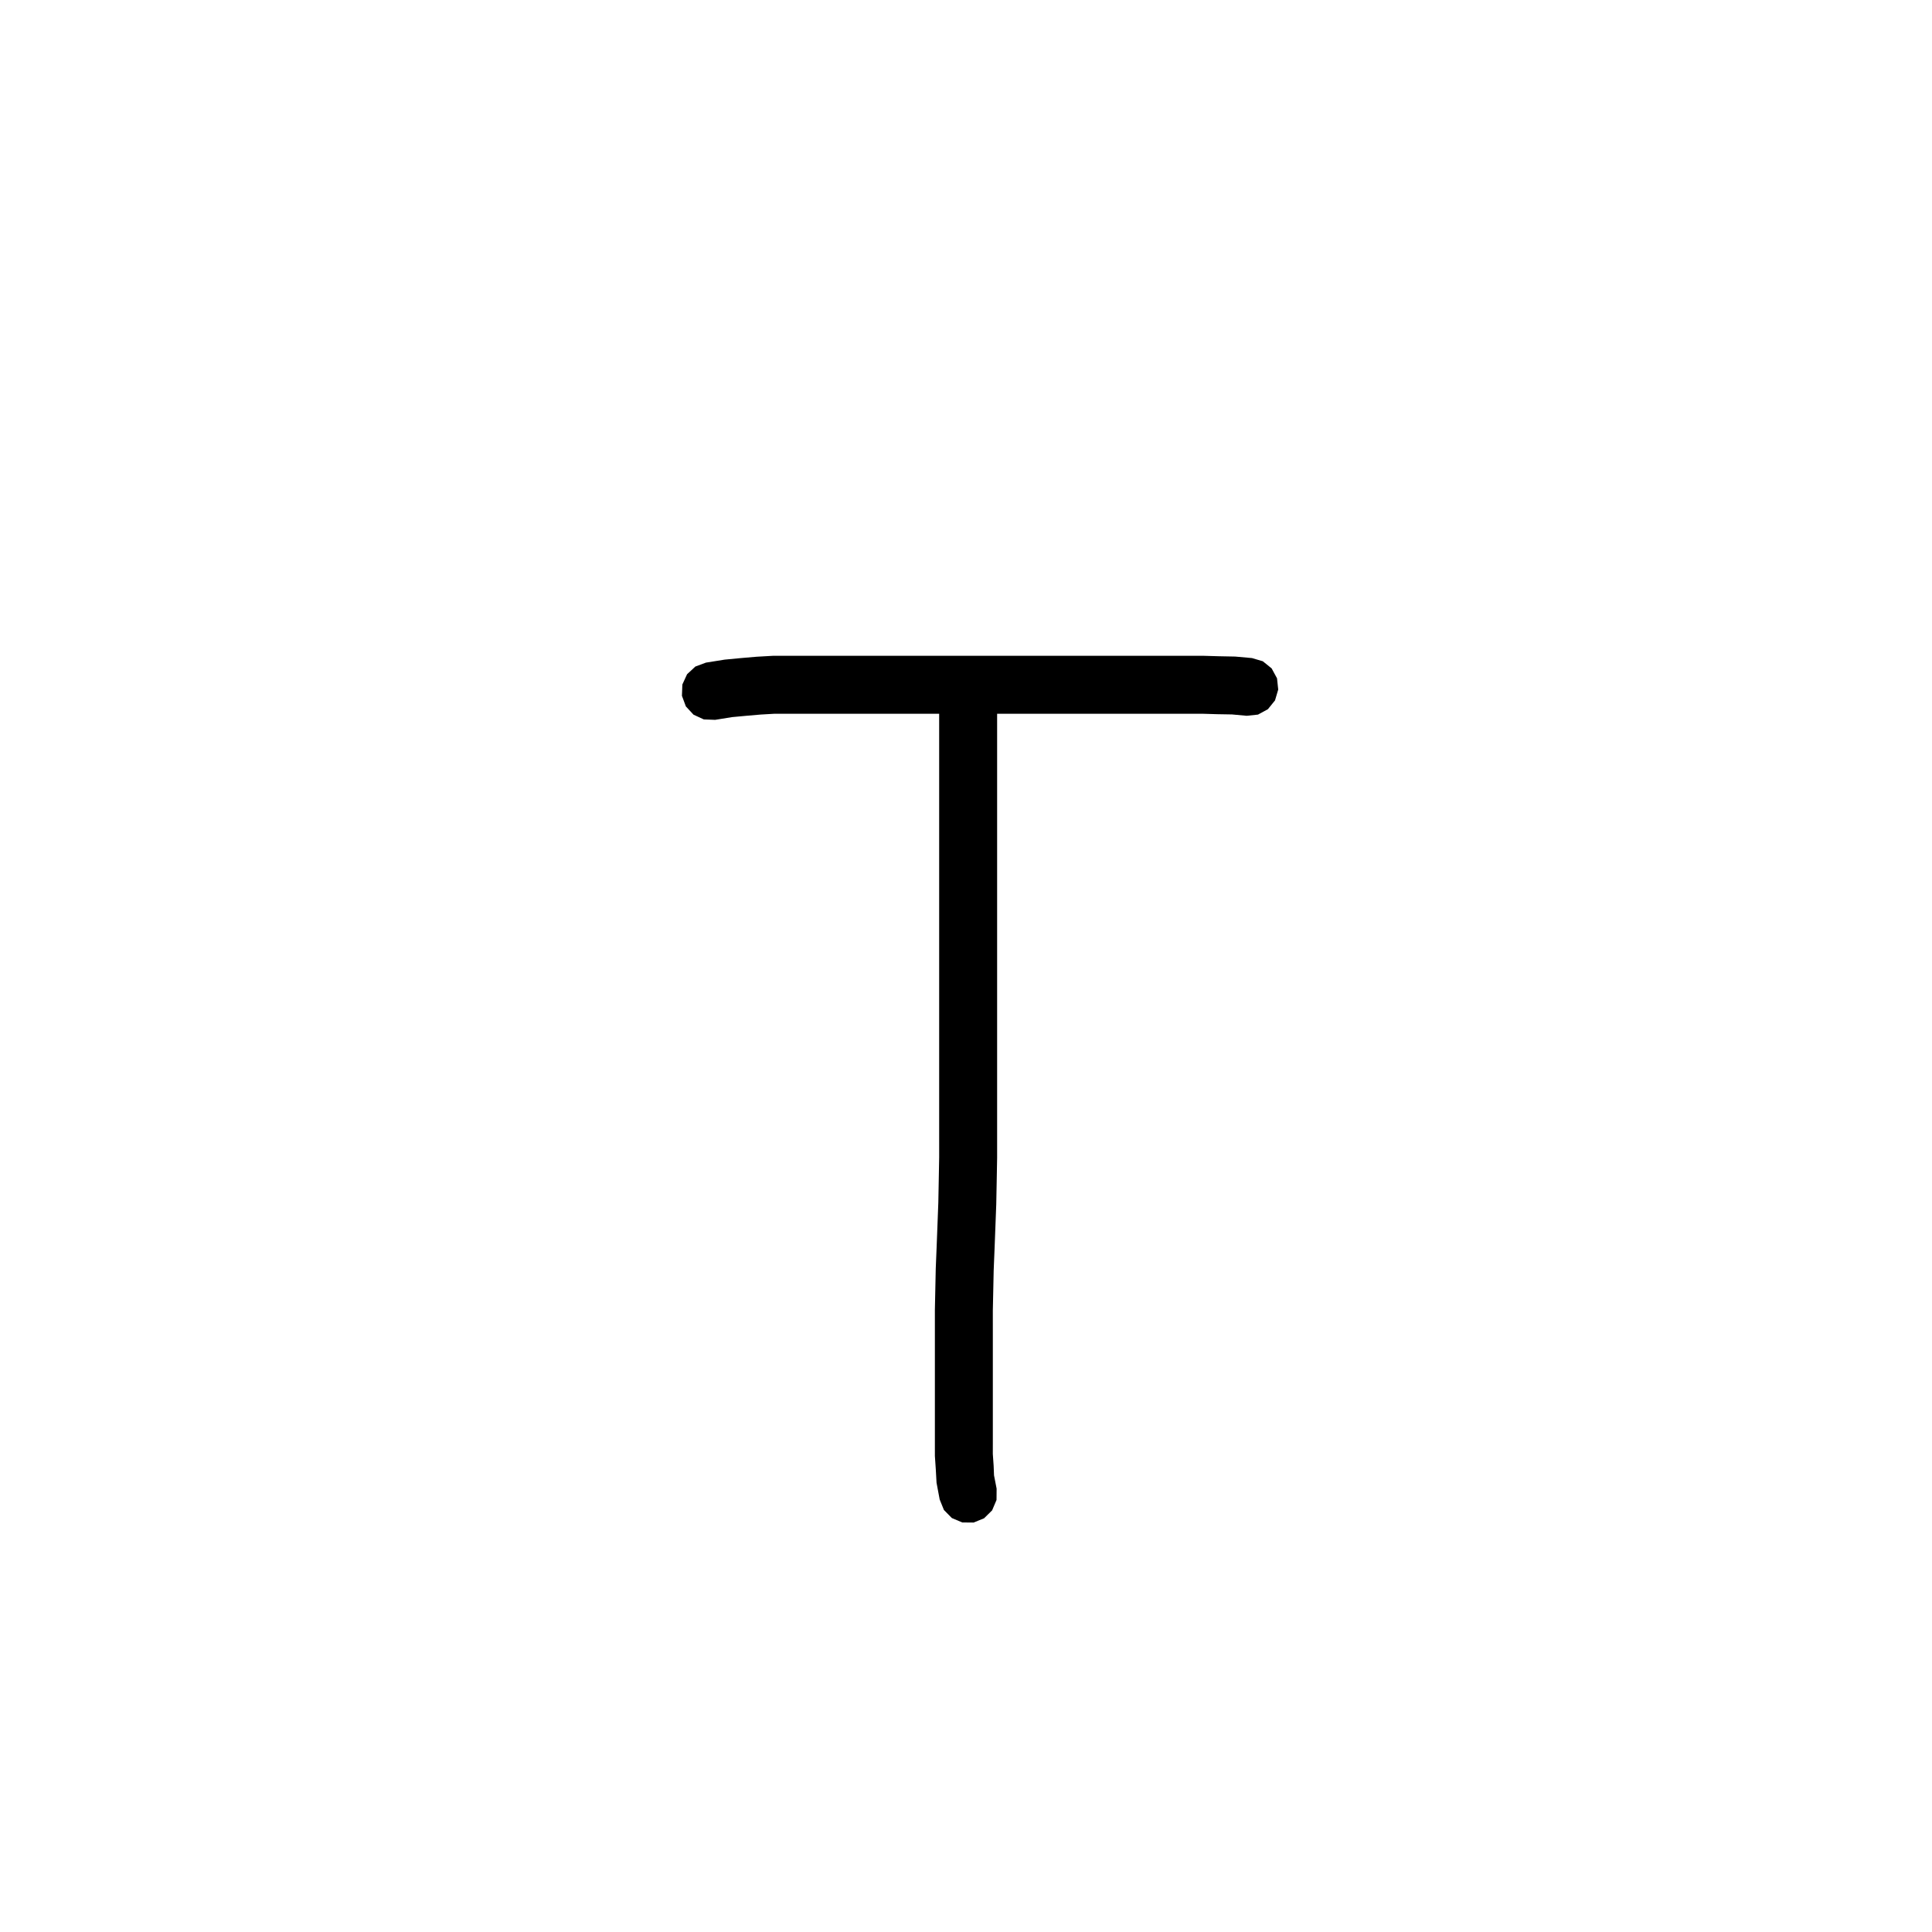
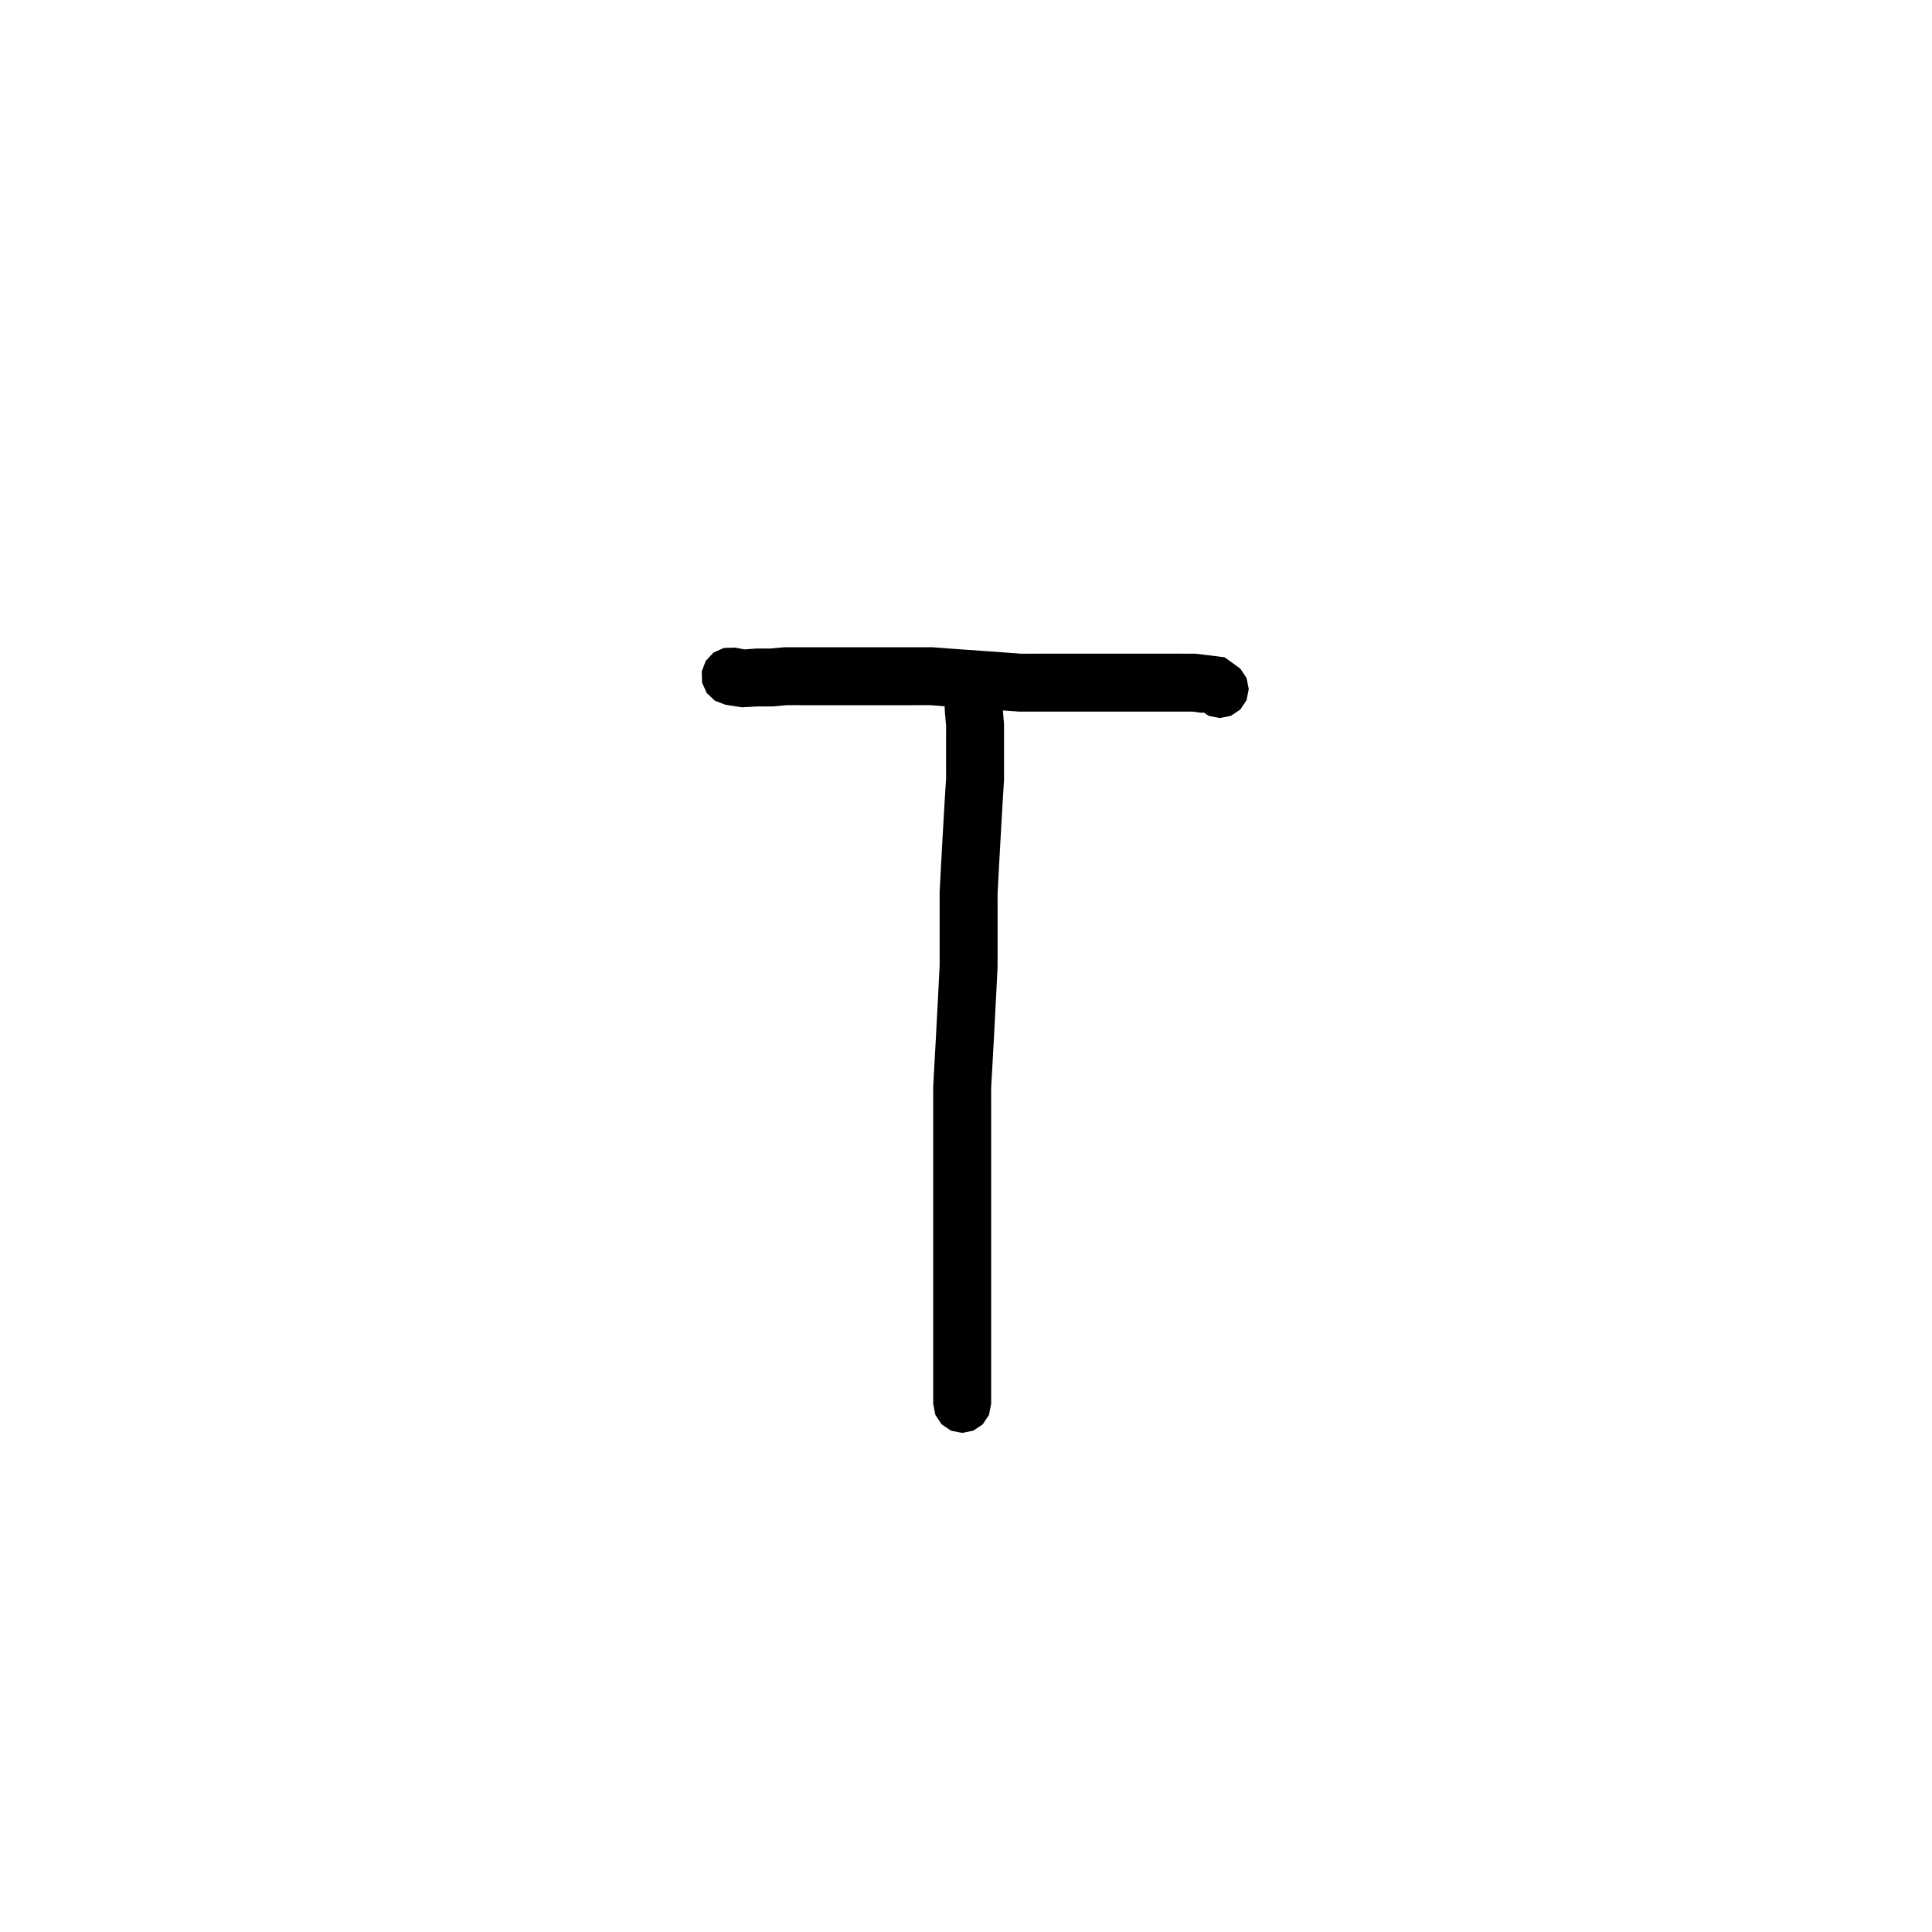
<svg xmlns="http://www.w3.org/2000/svg" viewBox="0 0 300 300" width="300" height="300">
-   <path d="M 111.044 111.777 L 113.691 111.351 L 115.87 111.149 L 118.121 110.955 L 120.266 110.831 L 122.333 110.833 L 124.533 110.833 L 126.667 110.833 L 128.733 110.833 L 130.733 110.833 L 132.533 110.833 L 134.4 110.833 L 136.333 110.833 L 138.333 110.833 L 140.4 110.833 L 142.467 110.833 L 144.6 110.833 L 146.8 110.833 L 149.067 110.833 L 151.267 110.833 L 153.533 110.833 L 155.8 110.833 L 157.933 110.833 L 160.067 110.833 L 162.2 110.833 L 164.267 110.833 L 166.2 110.833 L 168.2 110.833 L 170.133 110.833 L 172.067 110.833 L 174.2 110.833 L 176.4 110.833 L 178.533 110.833 L 180.6 110.833 L 182.733 110.833 L 184.8 110.833 L 186.797 110.833 L 189.027 110.899 L 191.309 110.938 L 193.593 111.148 L 195.339 110.963 L 196.881 110.124 L 197.984 108.758 L 198.482 107.074 L 198.296 105.328 L 197.457 103.786 L 196.091 102.682 L 194.407 102.185 L 191.802 101.951 L 189.24 101.901 L 186.936 101.834 L 184.8 101.833 L 182.733 101.833 L 180.6 101.833 L 178.533 101.833 L 176.4 101.833 L 174.2 101.833 L 172.067 101.833 L 170.133 101.833 L 168.2 101.833 L 166.2 101.833 L 164.267 101.833 L 162.2 101.833 L 160.067 101.833 L 157.933 101.833 L 155.8 101.833 L 153.533 101.833 L 151.267 101.833 L 149.067 101.833 L 146.8 101.833 L 144.6 101.833 L 142.467 101.833 L 140.4 101.833 L 138.333 101.833 L 136.333 101.833 L 134.4 101.833 L 132.533 101.833 L 130.733 101.833 L 128.733 101.833 L 126.667 101.833 L 124.533 101.833 L 122.333 101.833 L 120.001 101.835 L 117.479 101.978 L 115.063 102.185 L 112.532 102.426 L 109.622 102.89 L 107.976 103.5 L 106.689 104.694 L 105.956 106.29 L 105.89 108.044 L 106.5 109.691 L 107.694 110.978 L 109.29 111.711 Z" fill="black" fill-rule="nonzero" />
-   <path d="M 145.833 109.667 L 145.833 113.667 L 145.833 116.733 L 145.833 119.867 L 145.833 122.667 L 145.833 124.867 L 145.833 127.067 L 145.833 129.333 L 145.833 131.533 L 145.833 133.933 L 145.833 136.4 L 145.833 139.067 L 145.833 141.8 L 145.833 144.667 L 145.833 147.733 L 145.833 150.933 L 145.833 154.333 L 145.833 157.867 L 145.833 161.533 L 145.833 165.133 L 145.833 168.867 L 145.833 172.467 L 145.833 176.133 L 145.834 179.692 L 145.767 183.316 L 145.702 186.738 L 145.57 190.229 L 145.437 193.689 L 145.302 196.994 L 145.234 200.239 L 145.167 203.418 L 145.167 206.467 L 145.167 209.333 L 145.167 212.133 L 145.167 214.8 L 145.167 217.4 L 145.167 219.8 L 145.167 222 L 145.167 224.067 L 145.169 226.091 L 145.308 228.134 L 145.426 230.243 L 145.913 232.842 L 146.572 234.47 L 147.803 235.721 L 149.42 236.406 L 151.175 236.421 L 152.803 235.762 L 154.054 234.53 L 154.74 232.914 L 154.754 231.158 L 154.352 229.091 L 154.292 227.599 L 154.164 225.776 L 154.167 224.067 L 154.167 222 L 154.167 219.8 L 154.167 217.4 L 154.167 214.8 L 154.167 212.133 L 154.167 209.333 L 154.167 206.467 L 154.166 203.516 L 154.232 200.428 L 154.298 197.272 L 154.43 194.045 L 154.563 190.571 L 154.698 186.995 L 154.766 183.484 L 154.833 179.775 L 154.833 176.133 L 154.833 172.467 L 154.833 168.867 L 154.833 165.133 L 154.833 161.533 L 154.833 157.867 L 154.833 154.333 L 154.833 150.933 L 154.833 147.733 L 154.833 144.667 L 154.833 141.8 L 154.833 139.067 L 154.833 136.4 L 154.833 133.933 L 154.833 131.533 L 154.833 129.333 L 154.833 127.067 L 154.833 124.867 L 154.833 122.667 L 154.833 119.867 L 154.833 116.733 L 154.833 113.667 L 154.833 109.667 L 154.491 107.945 L 153.515 106.485 L 152.055 105.509 L 150.333 105.167 L 148.611 105.509 L 147.151 106.485 L 146.176 107.945 Z" fill="black" fill-rule="nonzero" />
+   <path d="M 112.666 109.439 L 115.192 109.828 L 117.743 109.698 L 120.011 109.695 L 122.211 109.495 L 124.206 109.5 L 126.406 109.5 L 128.406 109.5 L 130.406 109.5 L 132.406 109.5 L 134.606 109.5 L 136.806 109.5 L 139.206 109.5 L 141.806 109.5 L 144.44 109.497 L 146.874 109.688 L 149.686 109.889 L 152.486 110.089 L 155.286 110.289 L 158.251 110.497 L 161.406 110.5 L 164.206 110.5 L 166.806 110.5 L 169.206 110.5 L 171.406 110.5 L 173.406 110.5 L 175.406 110.5 L 177.406 110.5 L 179.406 110.5 L 181.406 110.5 L 183.406 110.5 L 185.157 110.493 L 186.558 110.678 L 187.317 110.602 L 186.224 110.182 L 187.684 111.157 L 189.406 111.5 L 191.128 111.157 L 192.588 110.182 L 193.564 108.722 L 193.906 107 L 193.564 105.278 L 192.588 103.818 L 190.163 102.064 L 187.454 101.722 L 185.656 101.507 L 183.406 101.5 L 181.406 101.5 L 179.406 101.5 L 177.406 101.5 L 175.406 101.5 L 173.406 101.5 L 171.406 101.5 L 169.206 101.5 L 166.806 101.5 L 164.206 101.5 L 161.406 101.5 L 158.561 101.503 L 155.927 101.311 L 153.127 101.111 L 150.327 100.911 L 147.539 100.712 L 144.773 100.503 L 141.806 100.5 L 139.206 100.5 L 136.806 100.5 L 134.606 100.5 L 132.406 100.5 L 130.406 100.5 L 128.406 100.5 L 126.406 100.5 L 124.206 100.5 L 121.802 100.505 L 119.602 100.705 L 117.47 100.702 L 115.62 100.838 L 114.146 100.561 L 112.391 100.616 L 110.791 101.338 L 109.588 102.618 L 108.967 104.26 L 109.022 106.015 L 109.744 107.616 L 111.024 108.818 Z" fill="black" fill-rule="nonzero" />
+   <path d="M 146.137 107.423 L 146.652 108.842 L 146.718 110.525 L 146.91 112.78 L 146.906 115.2 L 146.906 118 L 146.909 120.855 L 146.714 123.928 L 146.514 127.343 L 146.313 130.95 L 146.113 134.557 L 145.908 138.482 L 145.906 142.4 L 145.906 146.2 L 145.908 149.885 L 145.712 153.77 L 145.512 157.563 L 145.313 161.357 L 145.113 164.95 L 144.908 168.675 L 144.906 172.4 L 144.906 176 L 144.906 179.4 L 144.906 183 L 144.906 186.4 L 144.906 189.4 L 144.906 192.4 L 144.906 195.4 L 144.906 198.2 L 144.906 201 L 144.906 204 L 144.906 206.8 L 144.906 209.6 L 144.906 212.2 L 144.906 214.6 L 144.906 216.2 L 144.906 218 L 145.249 219.722 L 146.224 221.182 L 147.684 222.157 L 149.406 222.5 L 151.128 222.157 L 152.588 221.182 L 153.564 219.722 L 153.906 218 L 153.906 216.2 L 153.906 214.6 L 153.906 212.2 L 153.906 209.6 L 153.906 206.8 L 153.906 204 L 153.906 201 L 153.906 198.2 L 153.906 195.4 L 153.906 192.4 L 153.906 189.4 L 153.906 186.4 L 153.906 183 L 153.906 179.4 L 153.906 176 L 153.906 172.4 L 153.905 168.925 L 154.099 165.45 L 154.3 161.843 L 154.5 158.037 L 154.7 154.23 L 154.905 150.115 L 154.906 146.2 L 154.906 142.4 L 154.905 138.718 L 155.1 135.043 L 155.299 131.45 L 155.499 127.857 L 155.698 124.472 L 155.904 121.145 L 155.906 118 L 155.906 115.2 L 155.903 112.42 L 155.694 109.875 L 155.493 107.158 L 154.675 104.577 L 153.806 103.052 L 152.419 101.975 L 150.725 101.511 L 148.983 101.731 L 147.458 102.6 L 146.381 103.988 L 145.918 105.681 Z" fill="black" fill-rule="nonzero" />
</svg>
